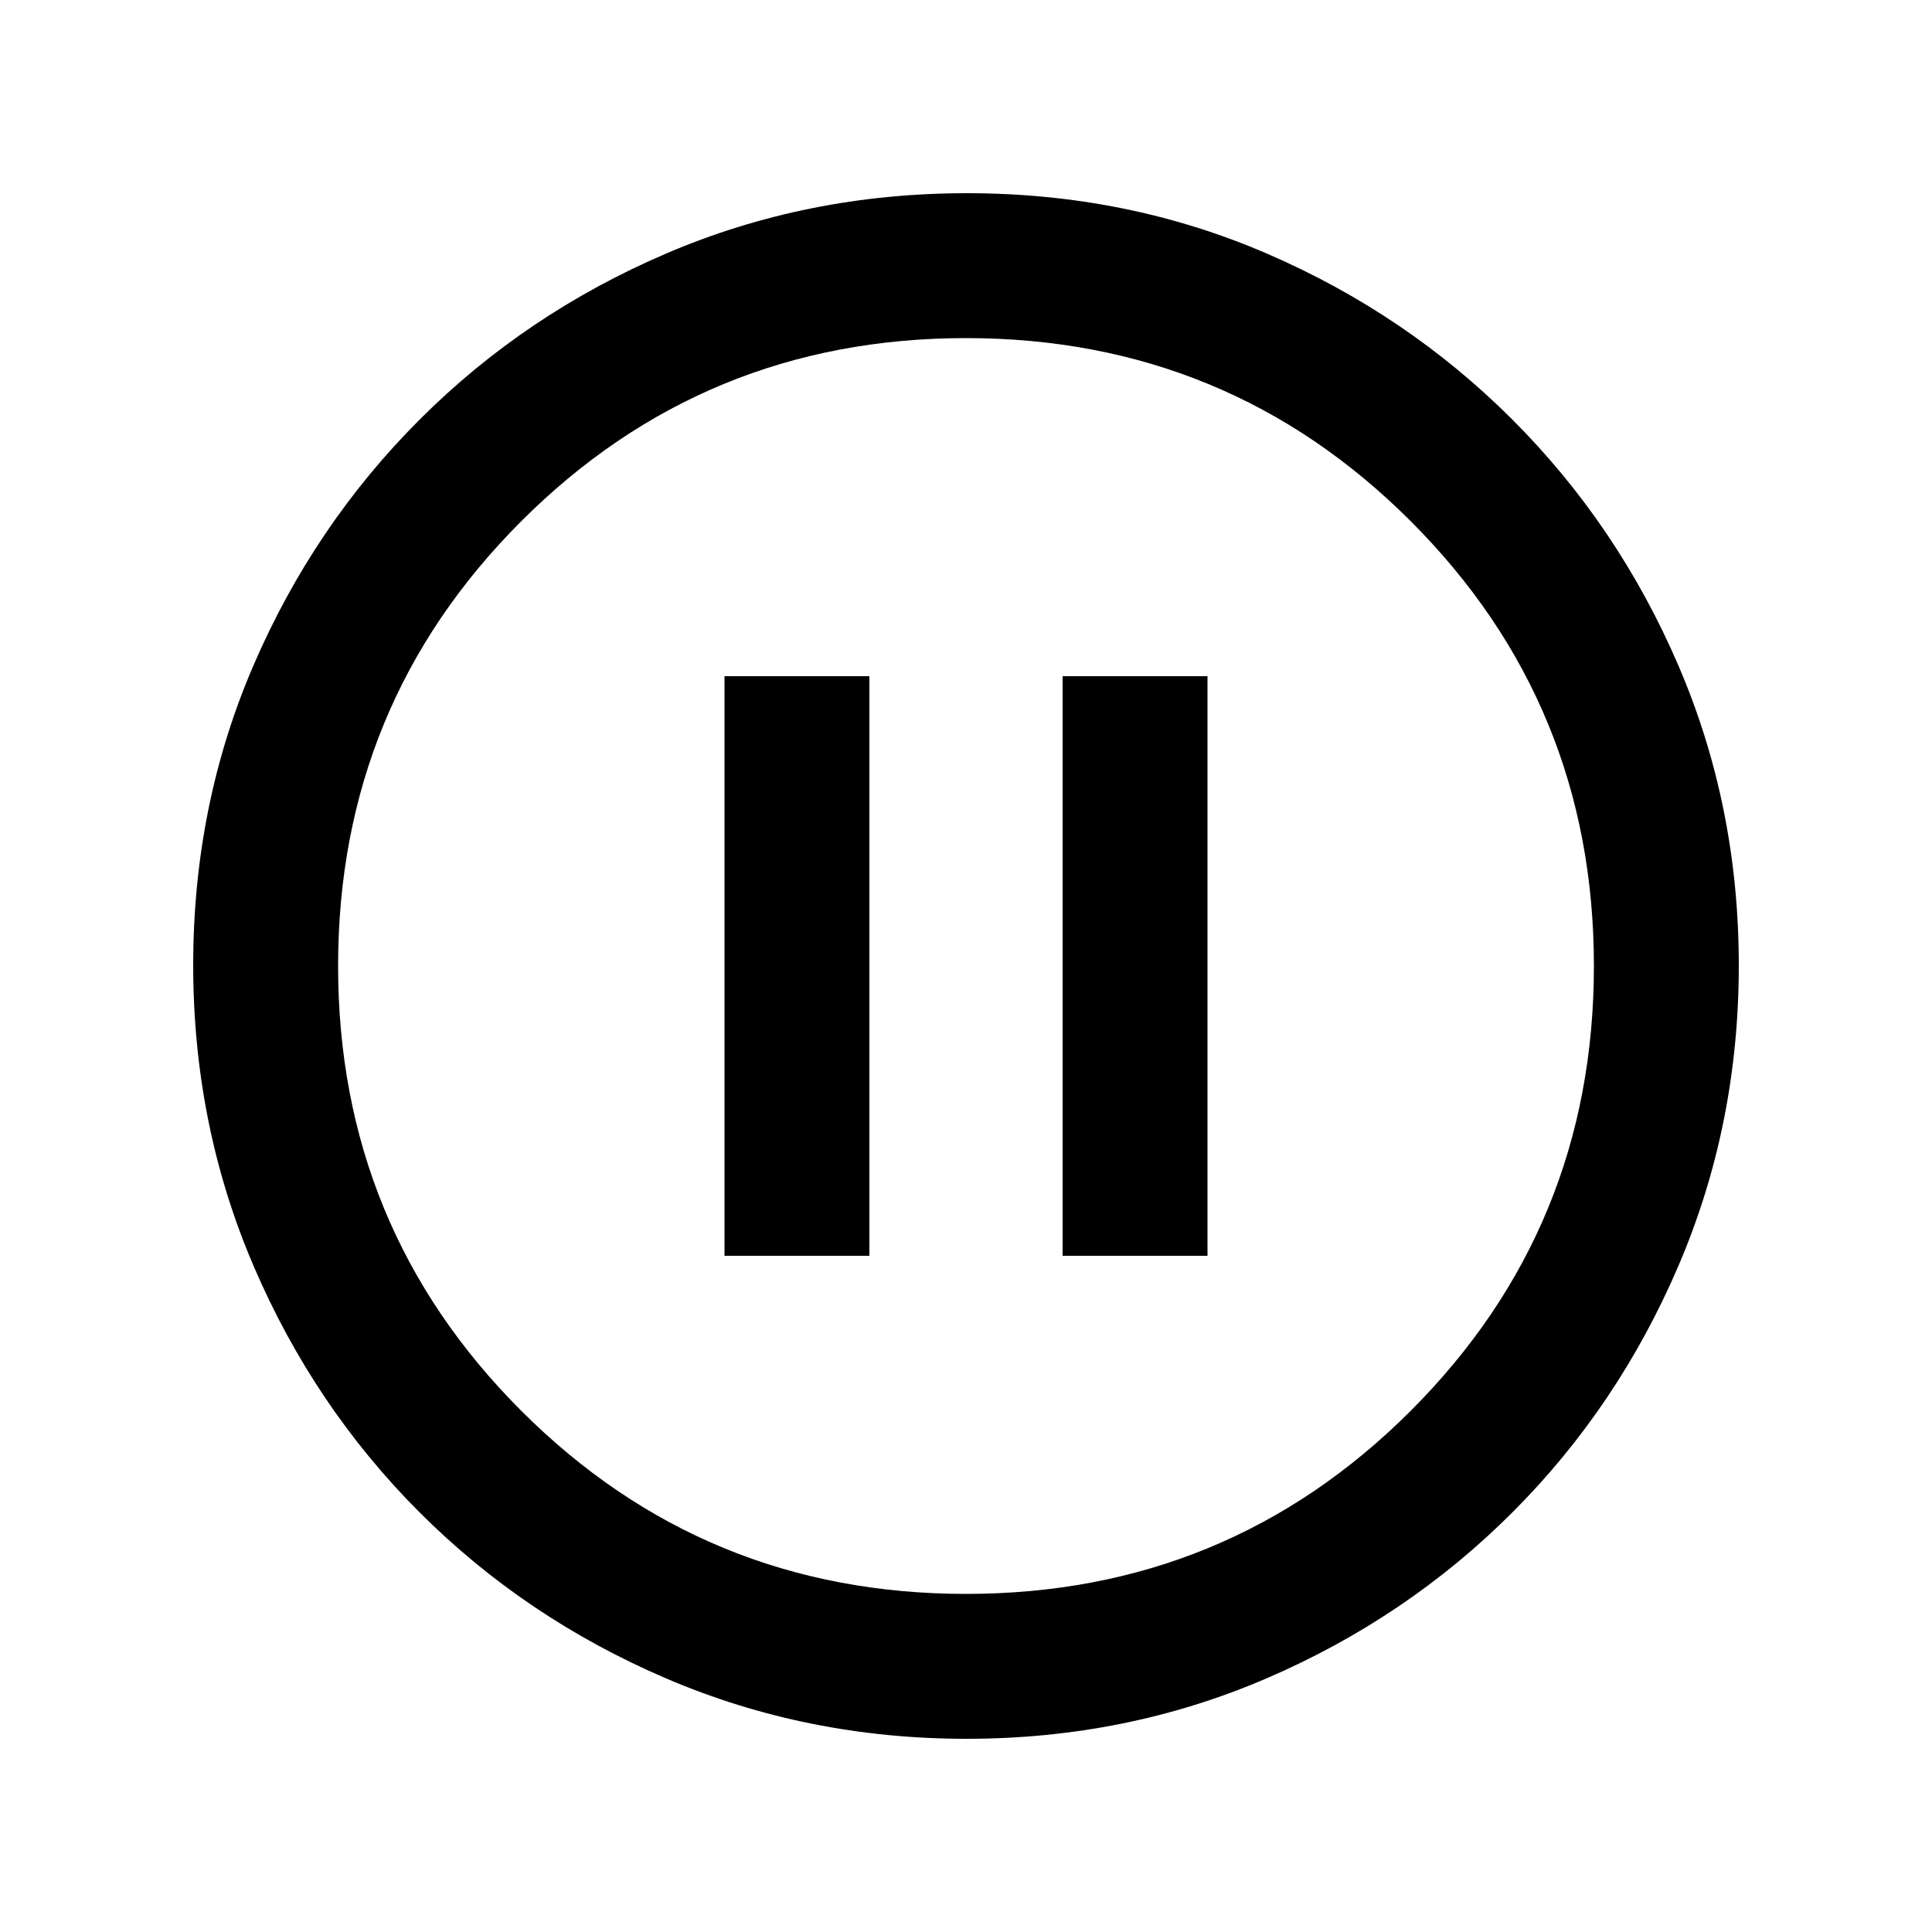
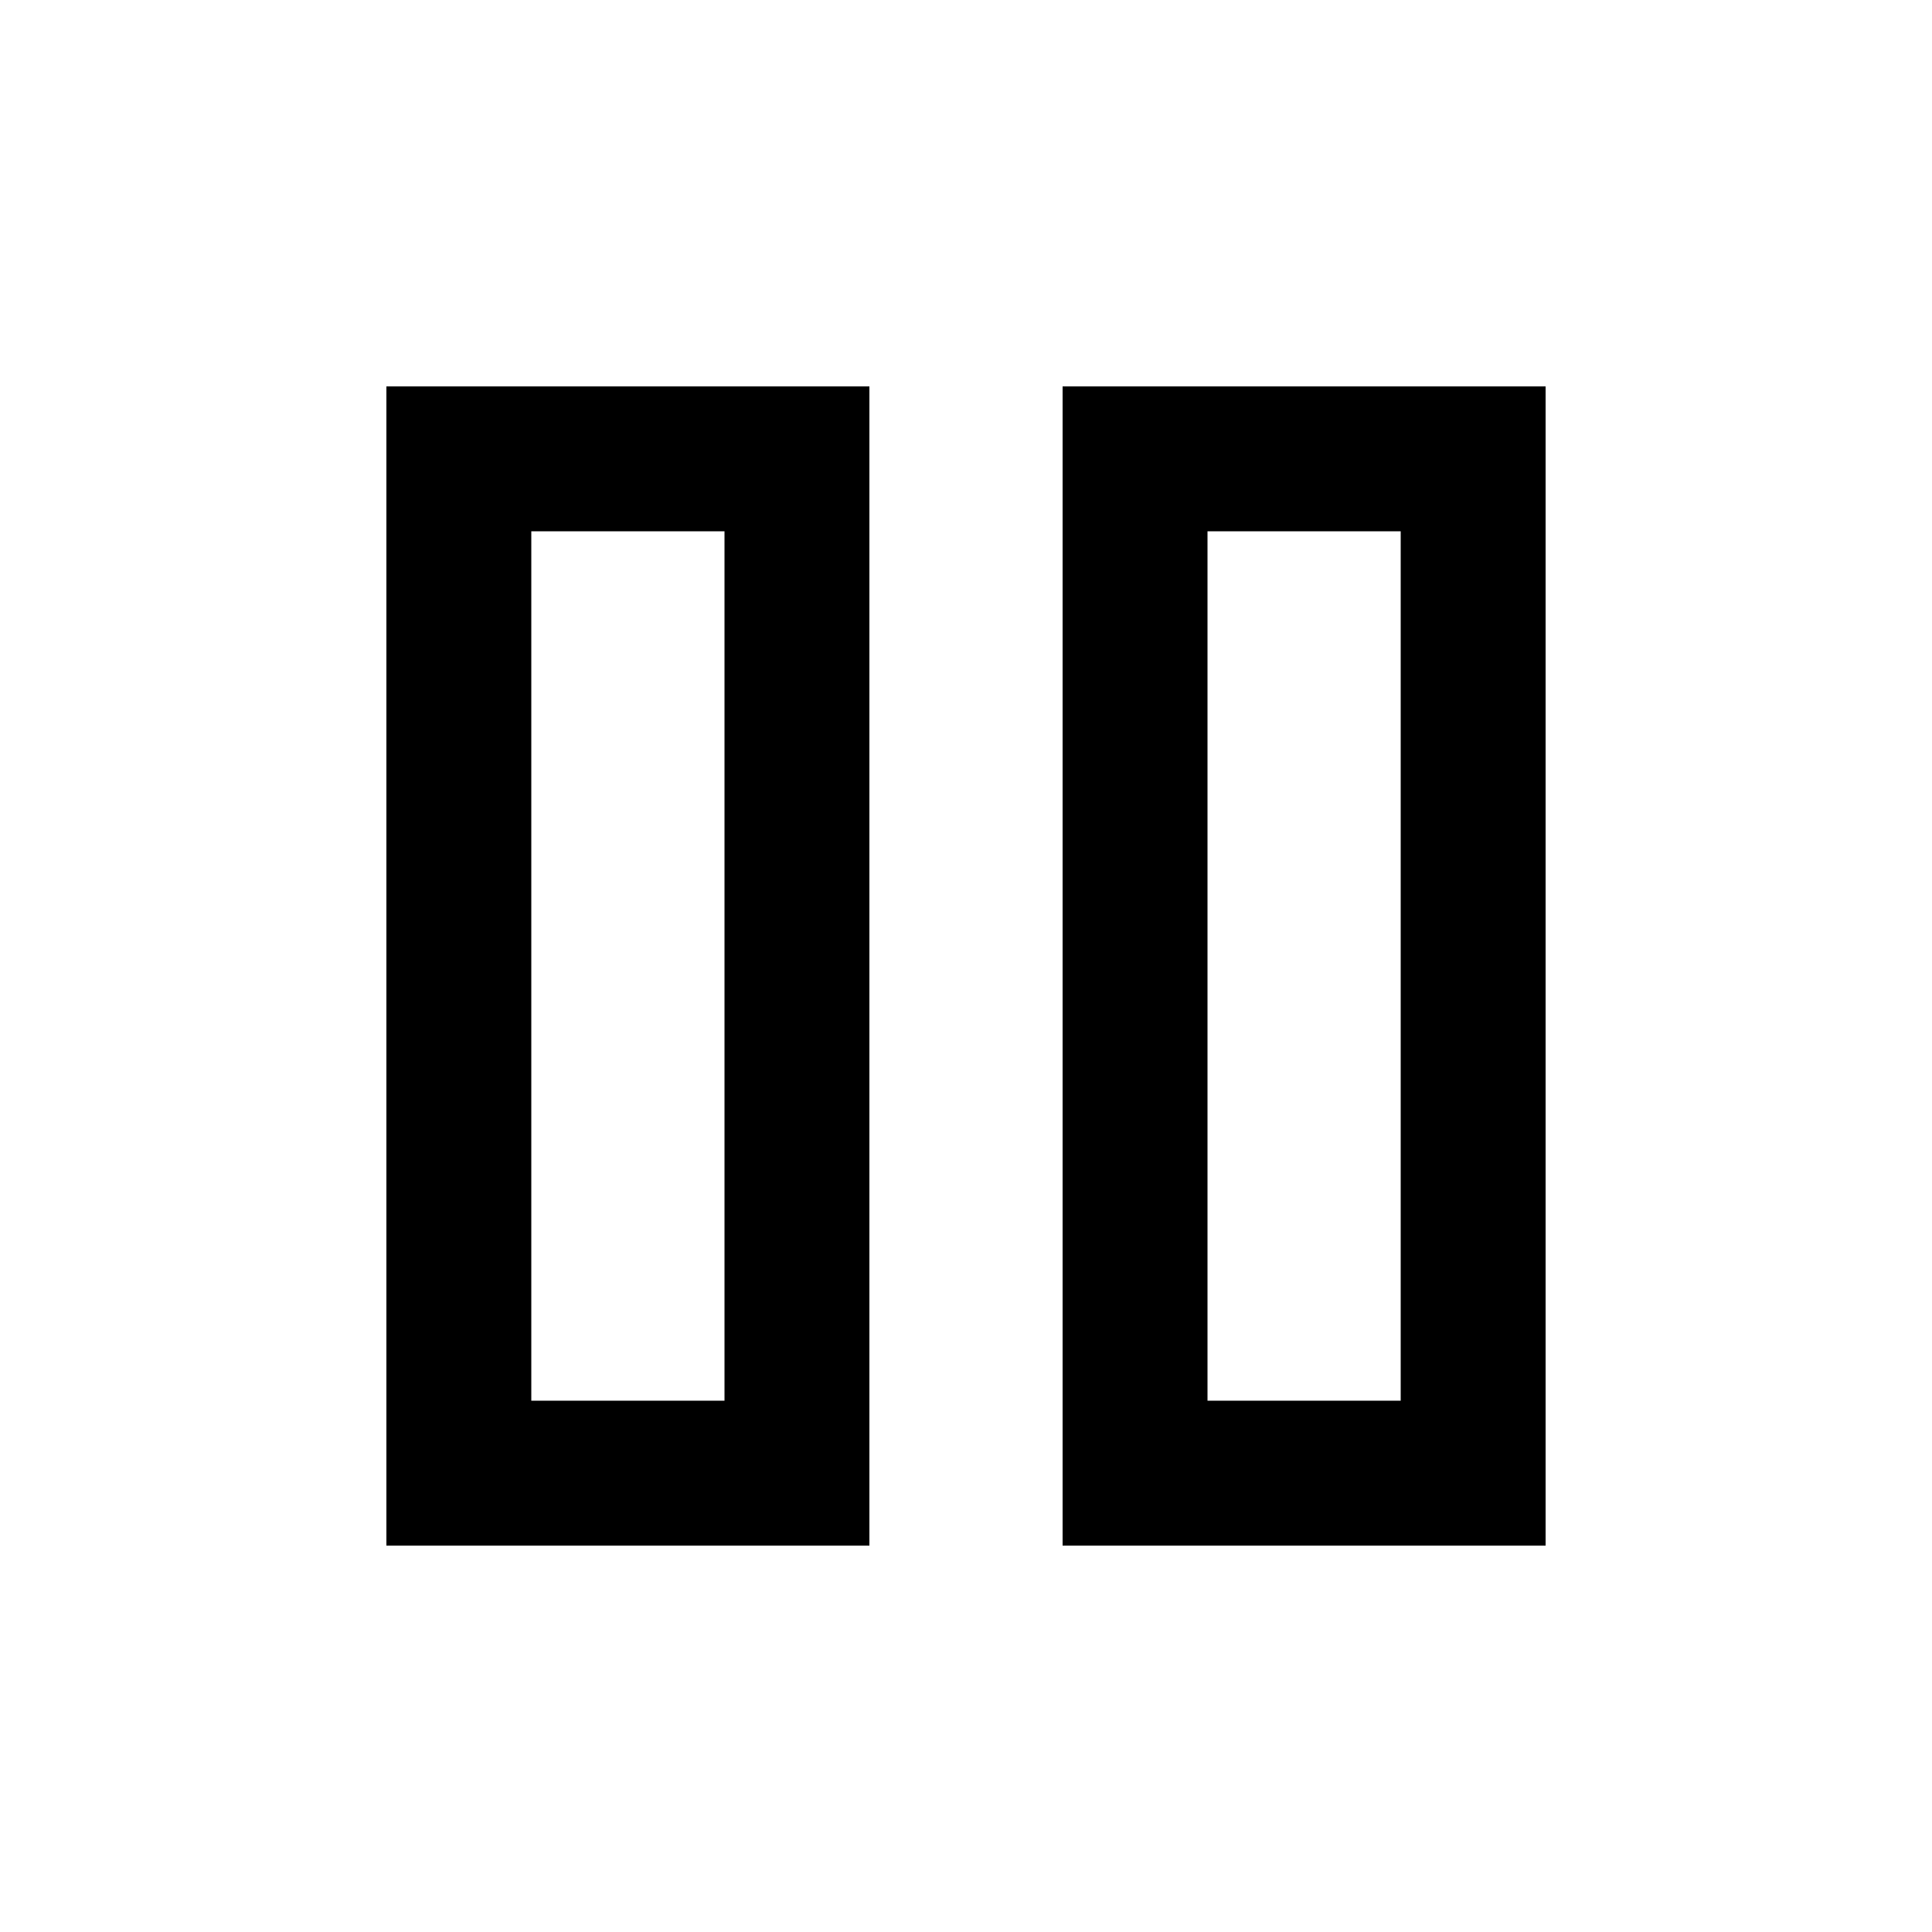
<svg xmlns="http://www.w3.org/2000/svg" height="20" viewBox="0 96 960 960" width="20">
-   <path d="M360 720h72V432h-72v288Zm168 0h72V432h-72v288Zm-47.724 240Q401 960 331 930q-70-30-122.5-82.5T126 725.042q-30-69.959-30-149.5Q96 496 126 426.5t82.5-122Q261 252 330.958 222q69.959-30 149.5-30Q560 192 629.5 222t122 82.5Q804 357 834 426.724q30 69.725 30 149Q864 655 834 725q-30 70-82.5 122.5T629.276 930q-69.725 30-149 30ZM480 888q130 0 221-91t91-221q0-130-91-221t-221-91q-130 0-221 91t-91 221q0 130 91 221t221 91Zm0-312Z" />
+   <path d="M528 864V288h240v576H528Zm-336 0V288h240v576H192Zm408-72h96V360h-96v432Zm-336 0h96V360h-96v432Zm0-432v432-432Zm336 0v432-432Z" />
</svg>
